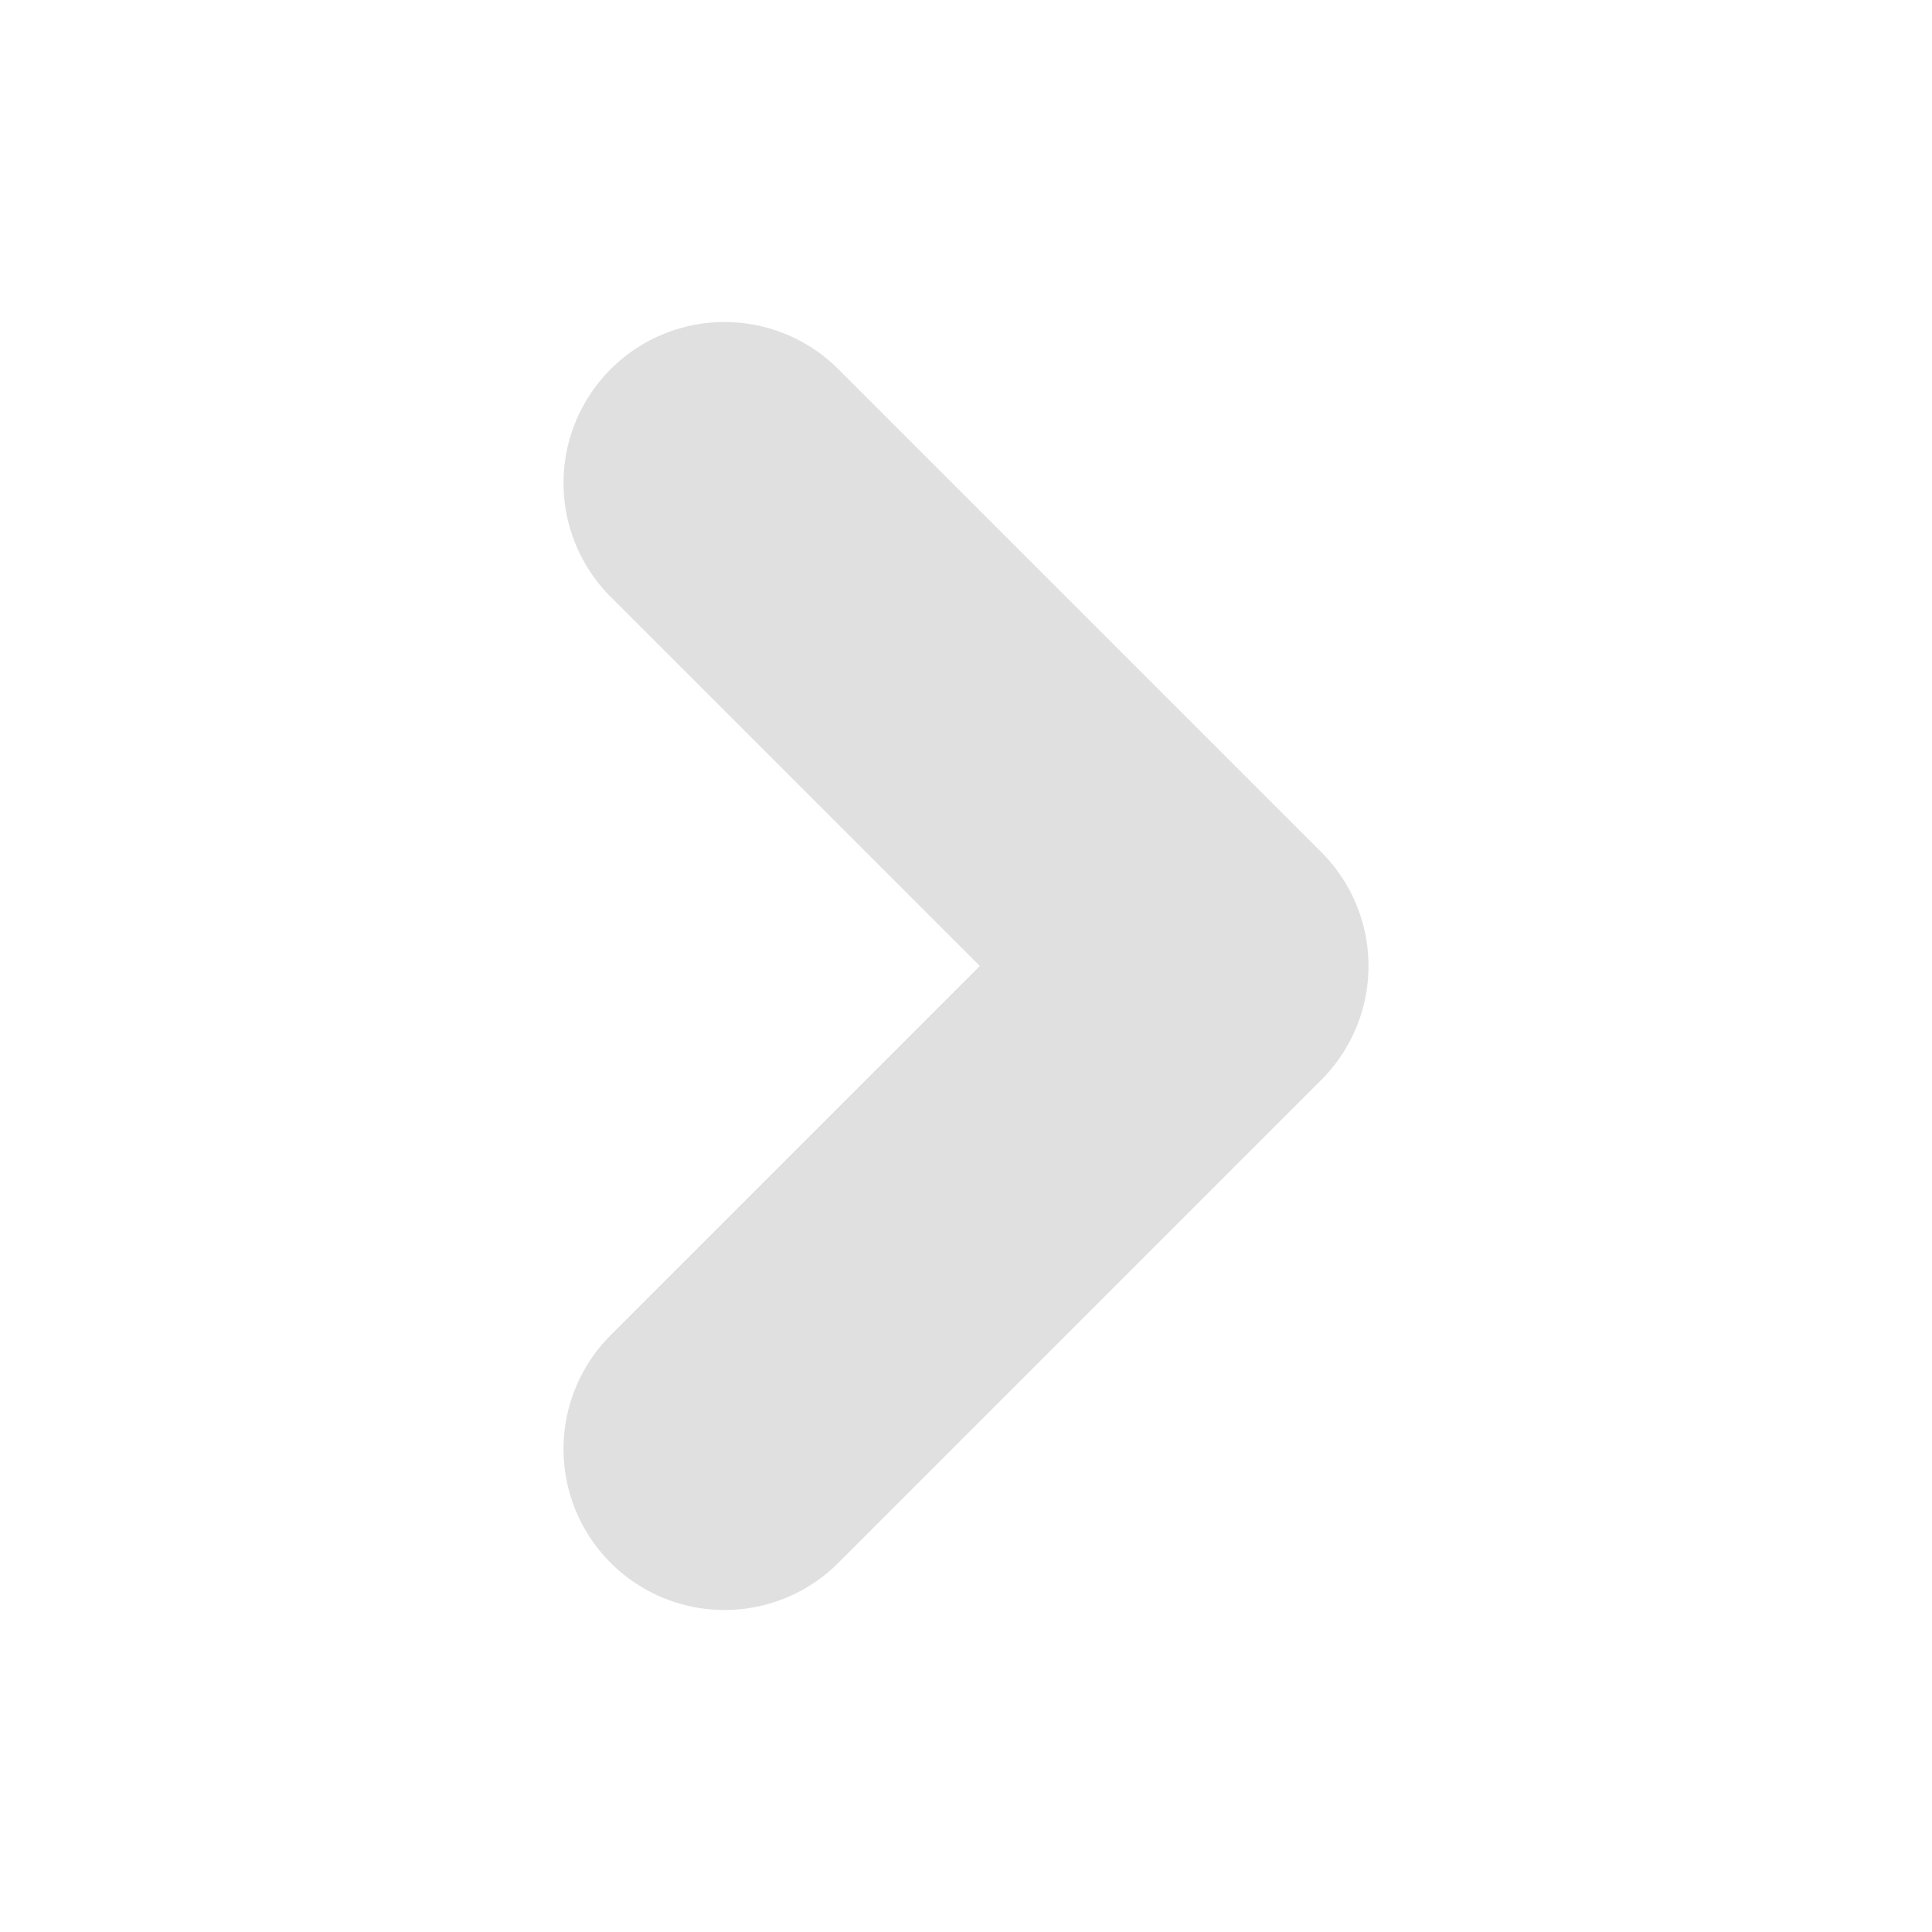
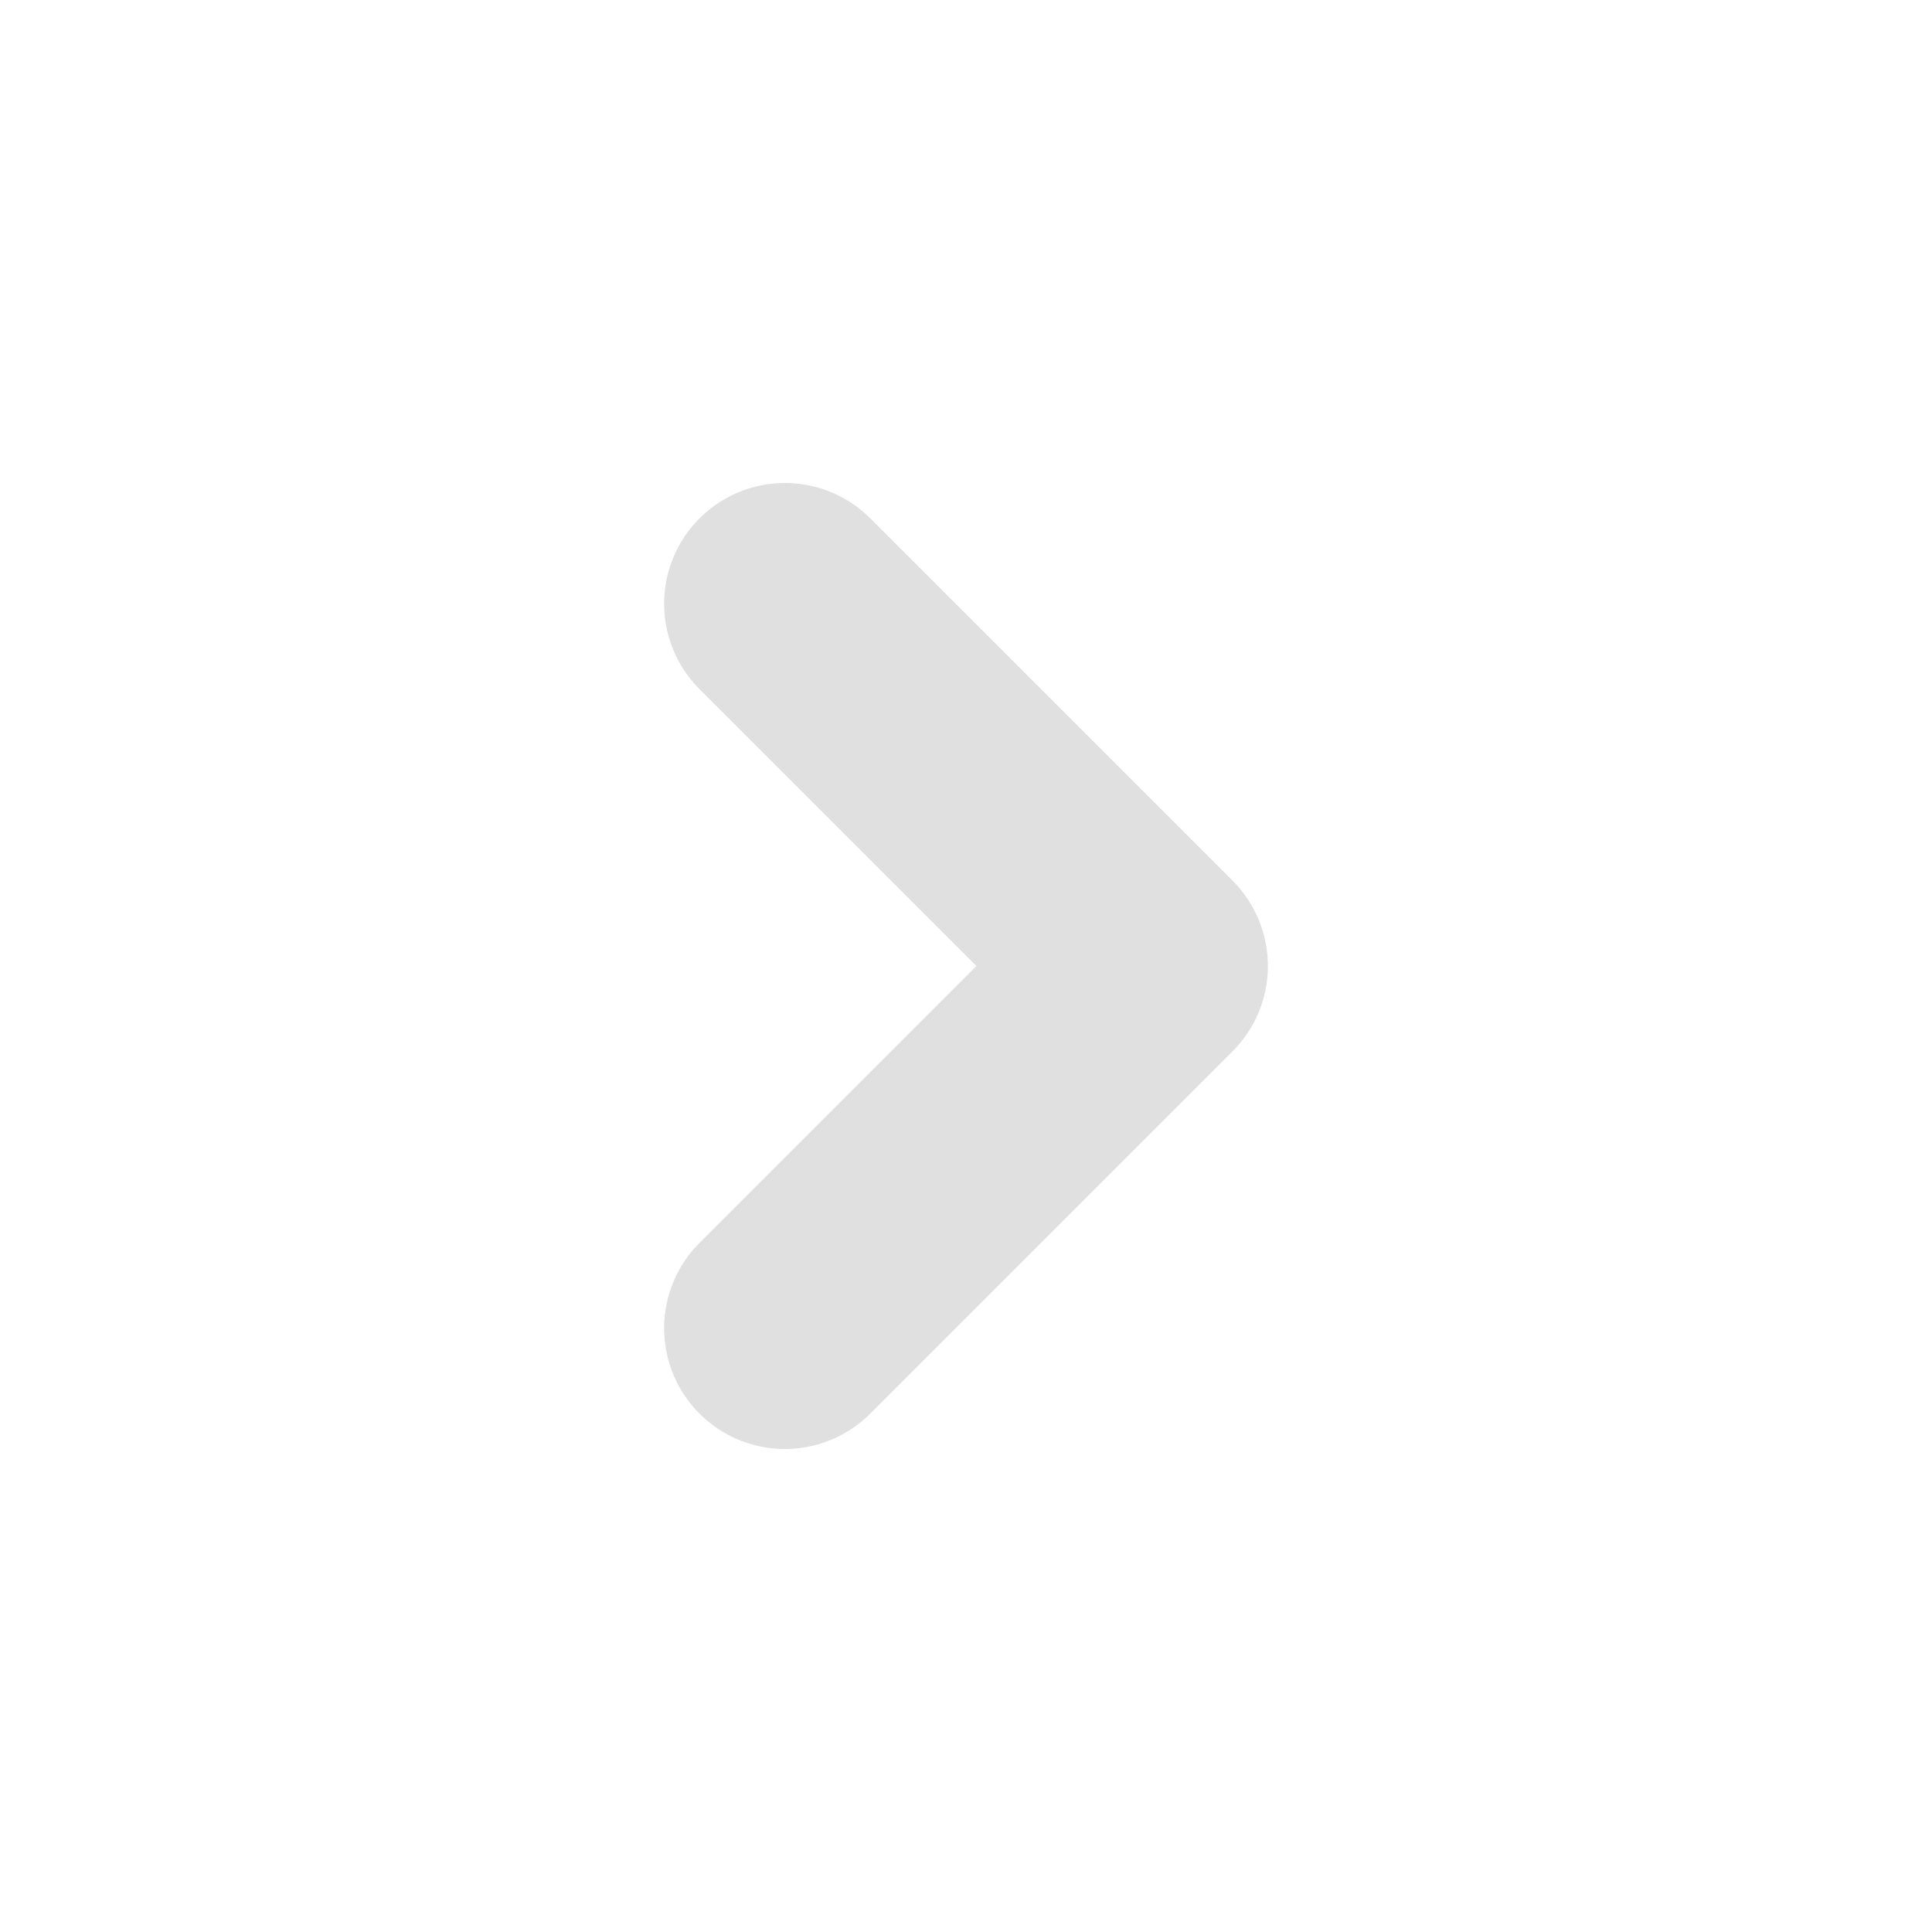
- <svg xmlns="http://www.w3.org/2000/svg" clip-rule="evenodd" fill-rule="evenodd" stroke-linecap="round" stroke-linejoin="round" viewBox="0 0 12 12">
-   <path d="m4.5 9 3-3-3-3" fill="none" stroke="#e0e0e0" stroke-width="2" />
+ <svg xmlns="http://www.w3.org/2000/svg" clip-rule="evenodd" fill-rule="evenodd" stroke-linecap="round" stroke-linejoin="round" viewBox="0 0 16 16" version="1.1" id="svg4" width="16" height="16">
+   <defs id="defs8" />
+   <path d="m 6.5,11 3,-3 -3,-3" fill="none" stroke="#e0e0e0" stroke-width="2" id="path2" />
</svg>
